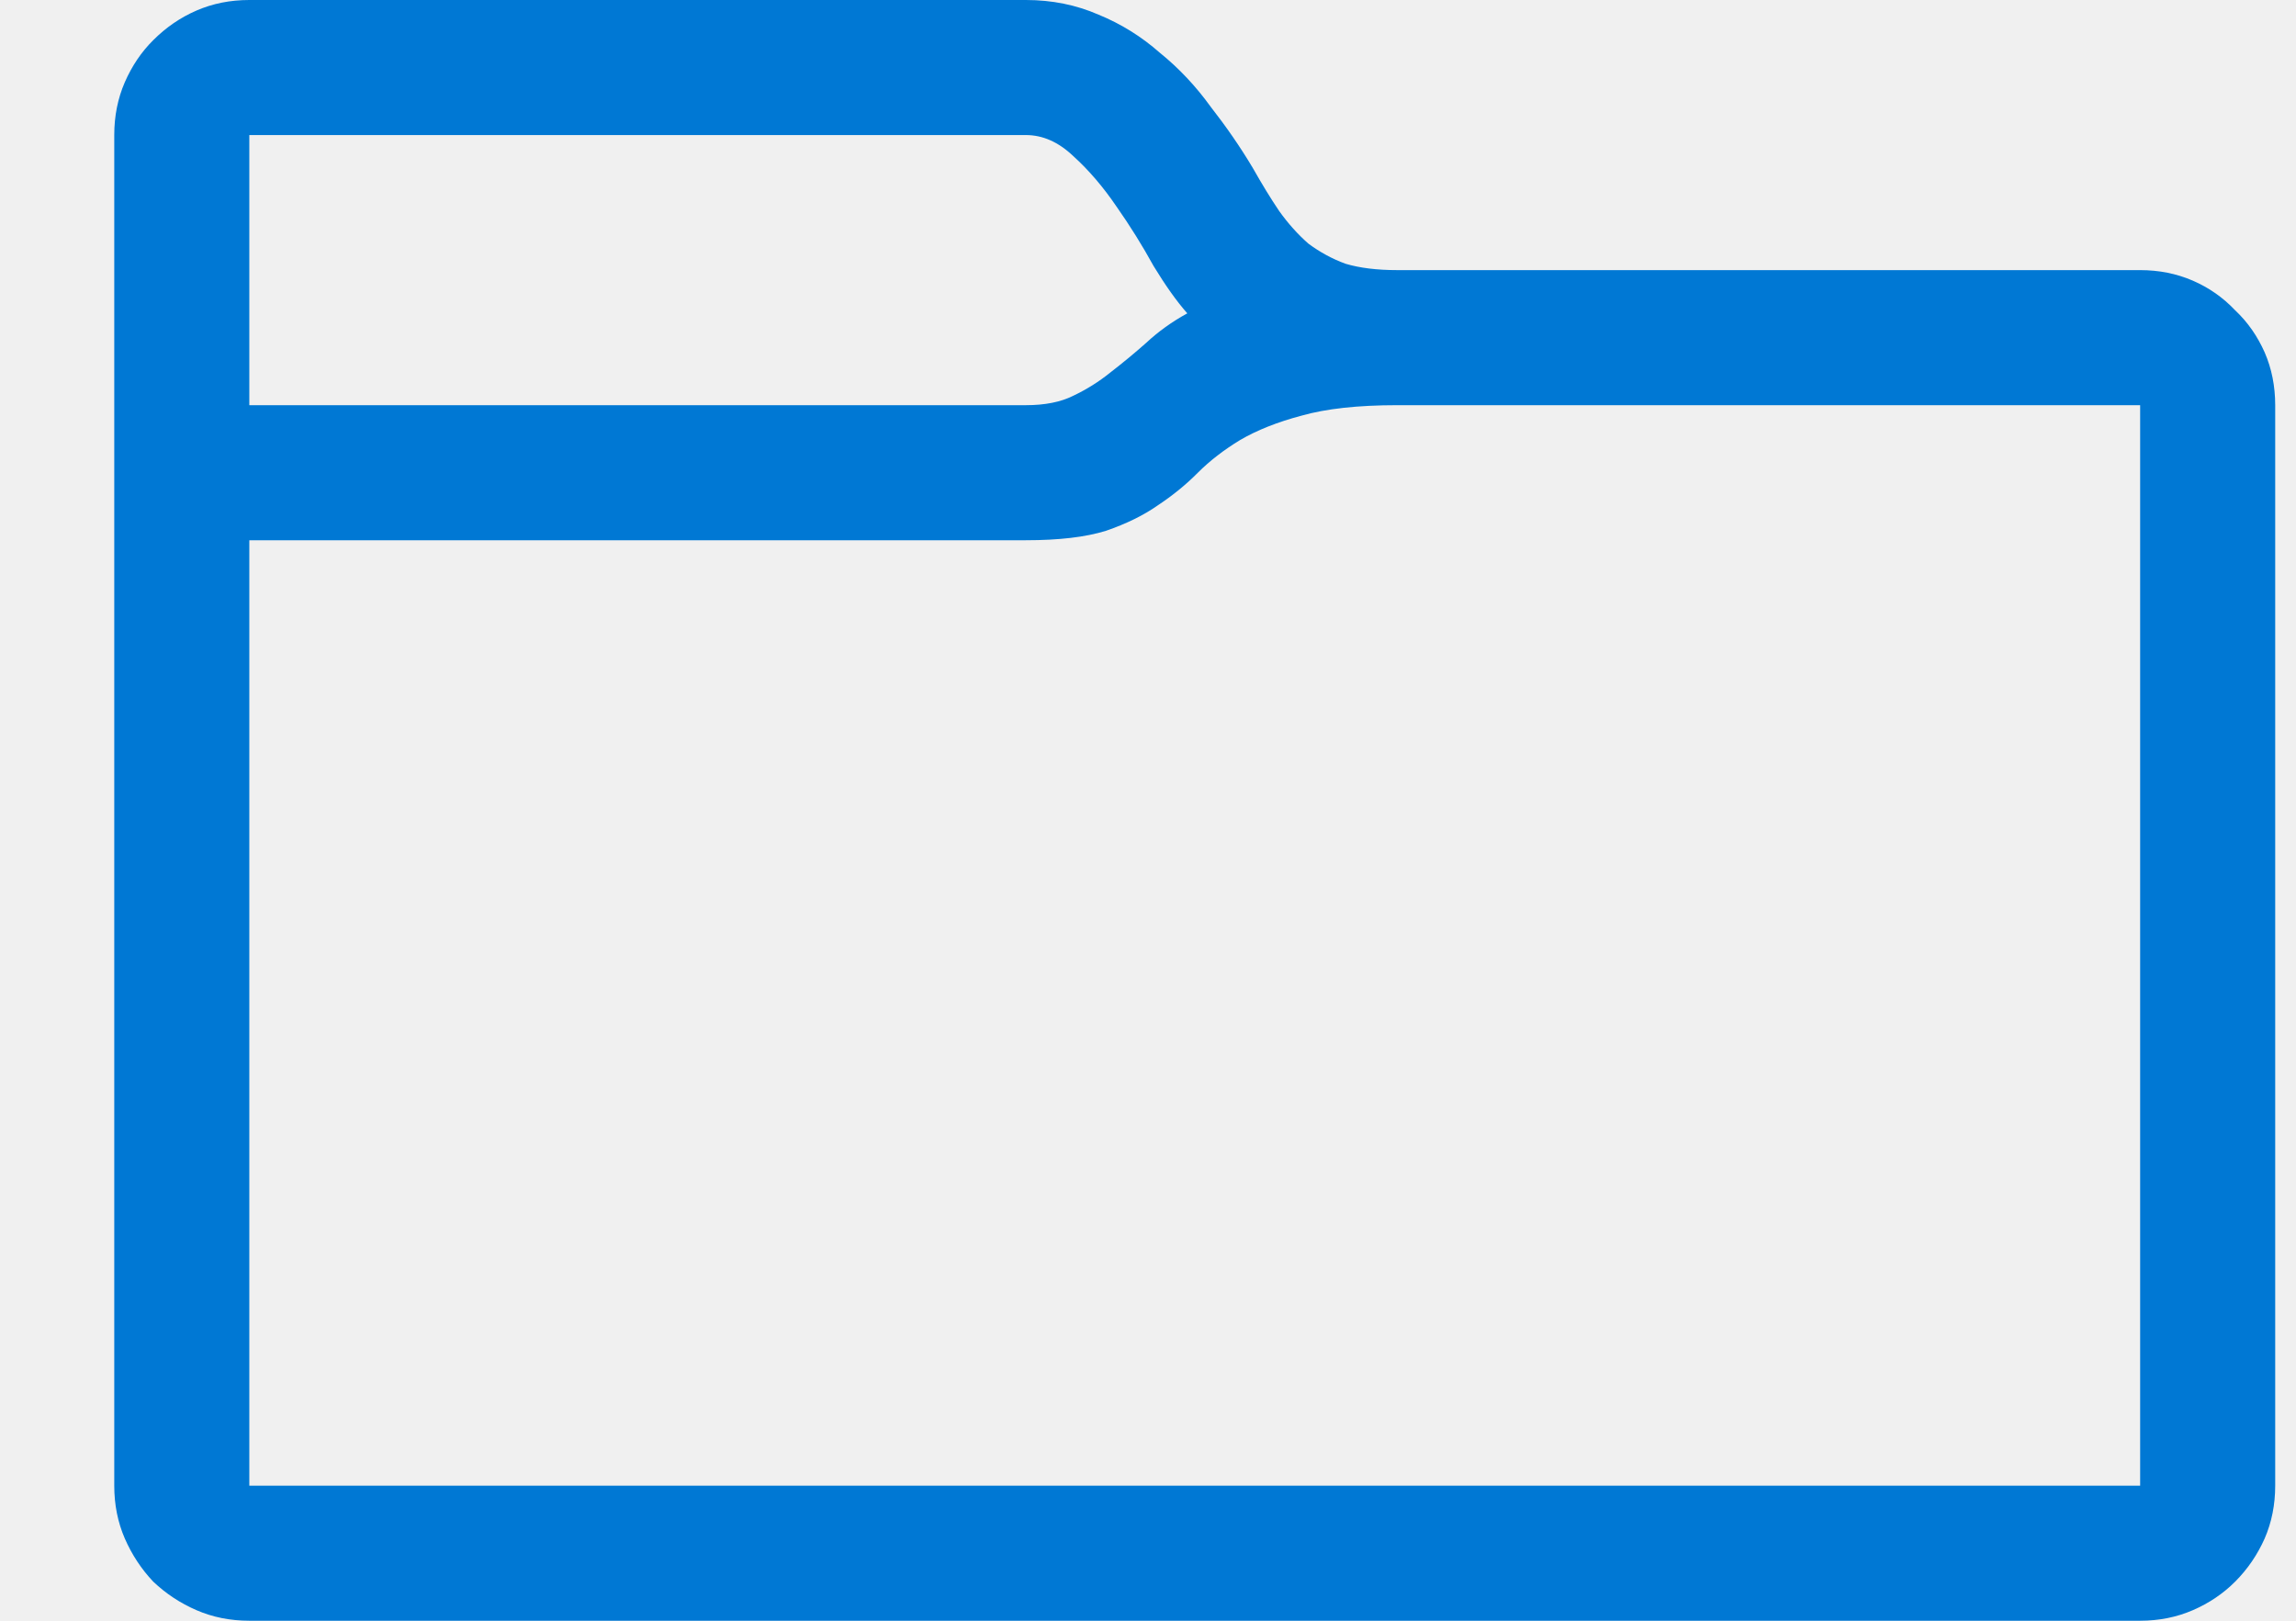
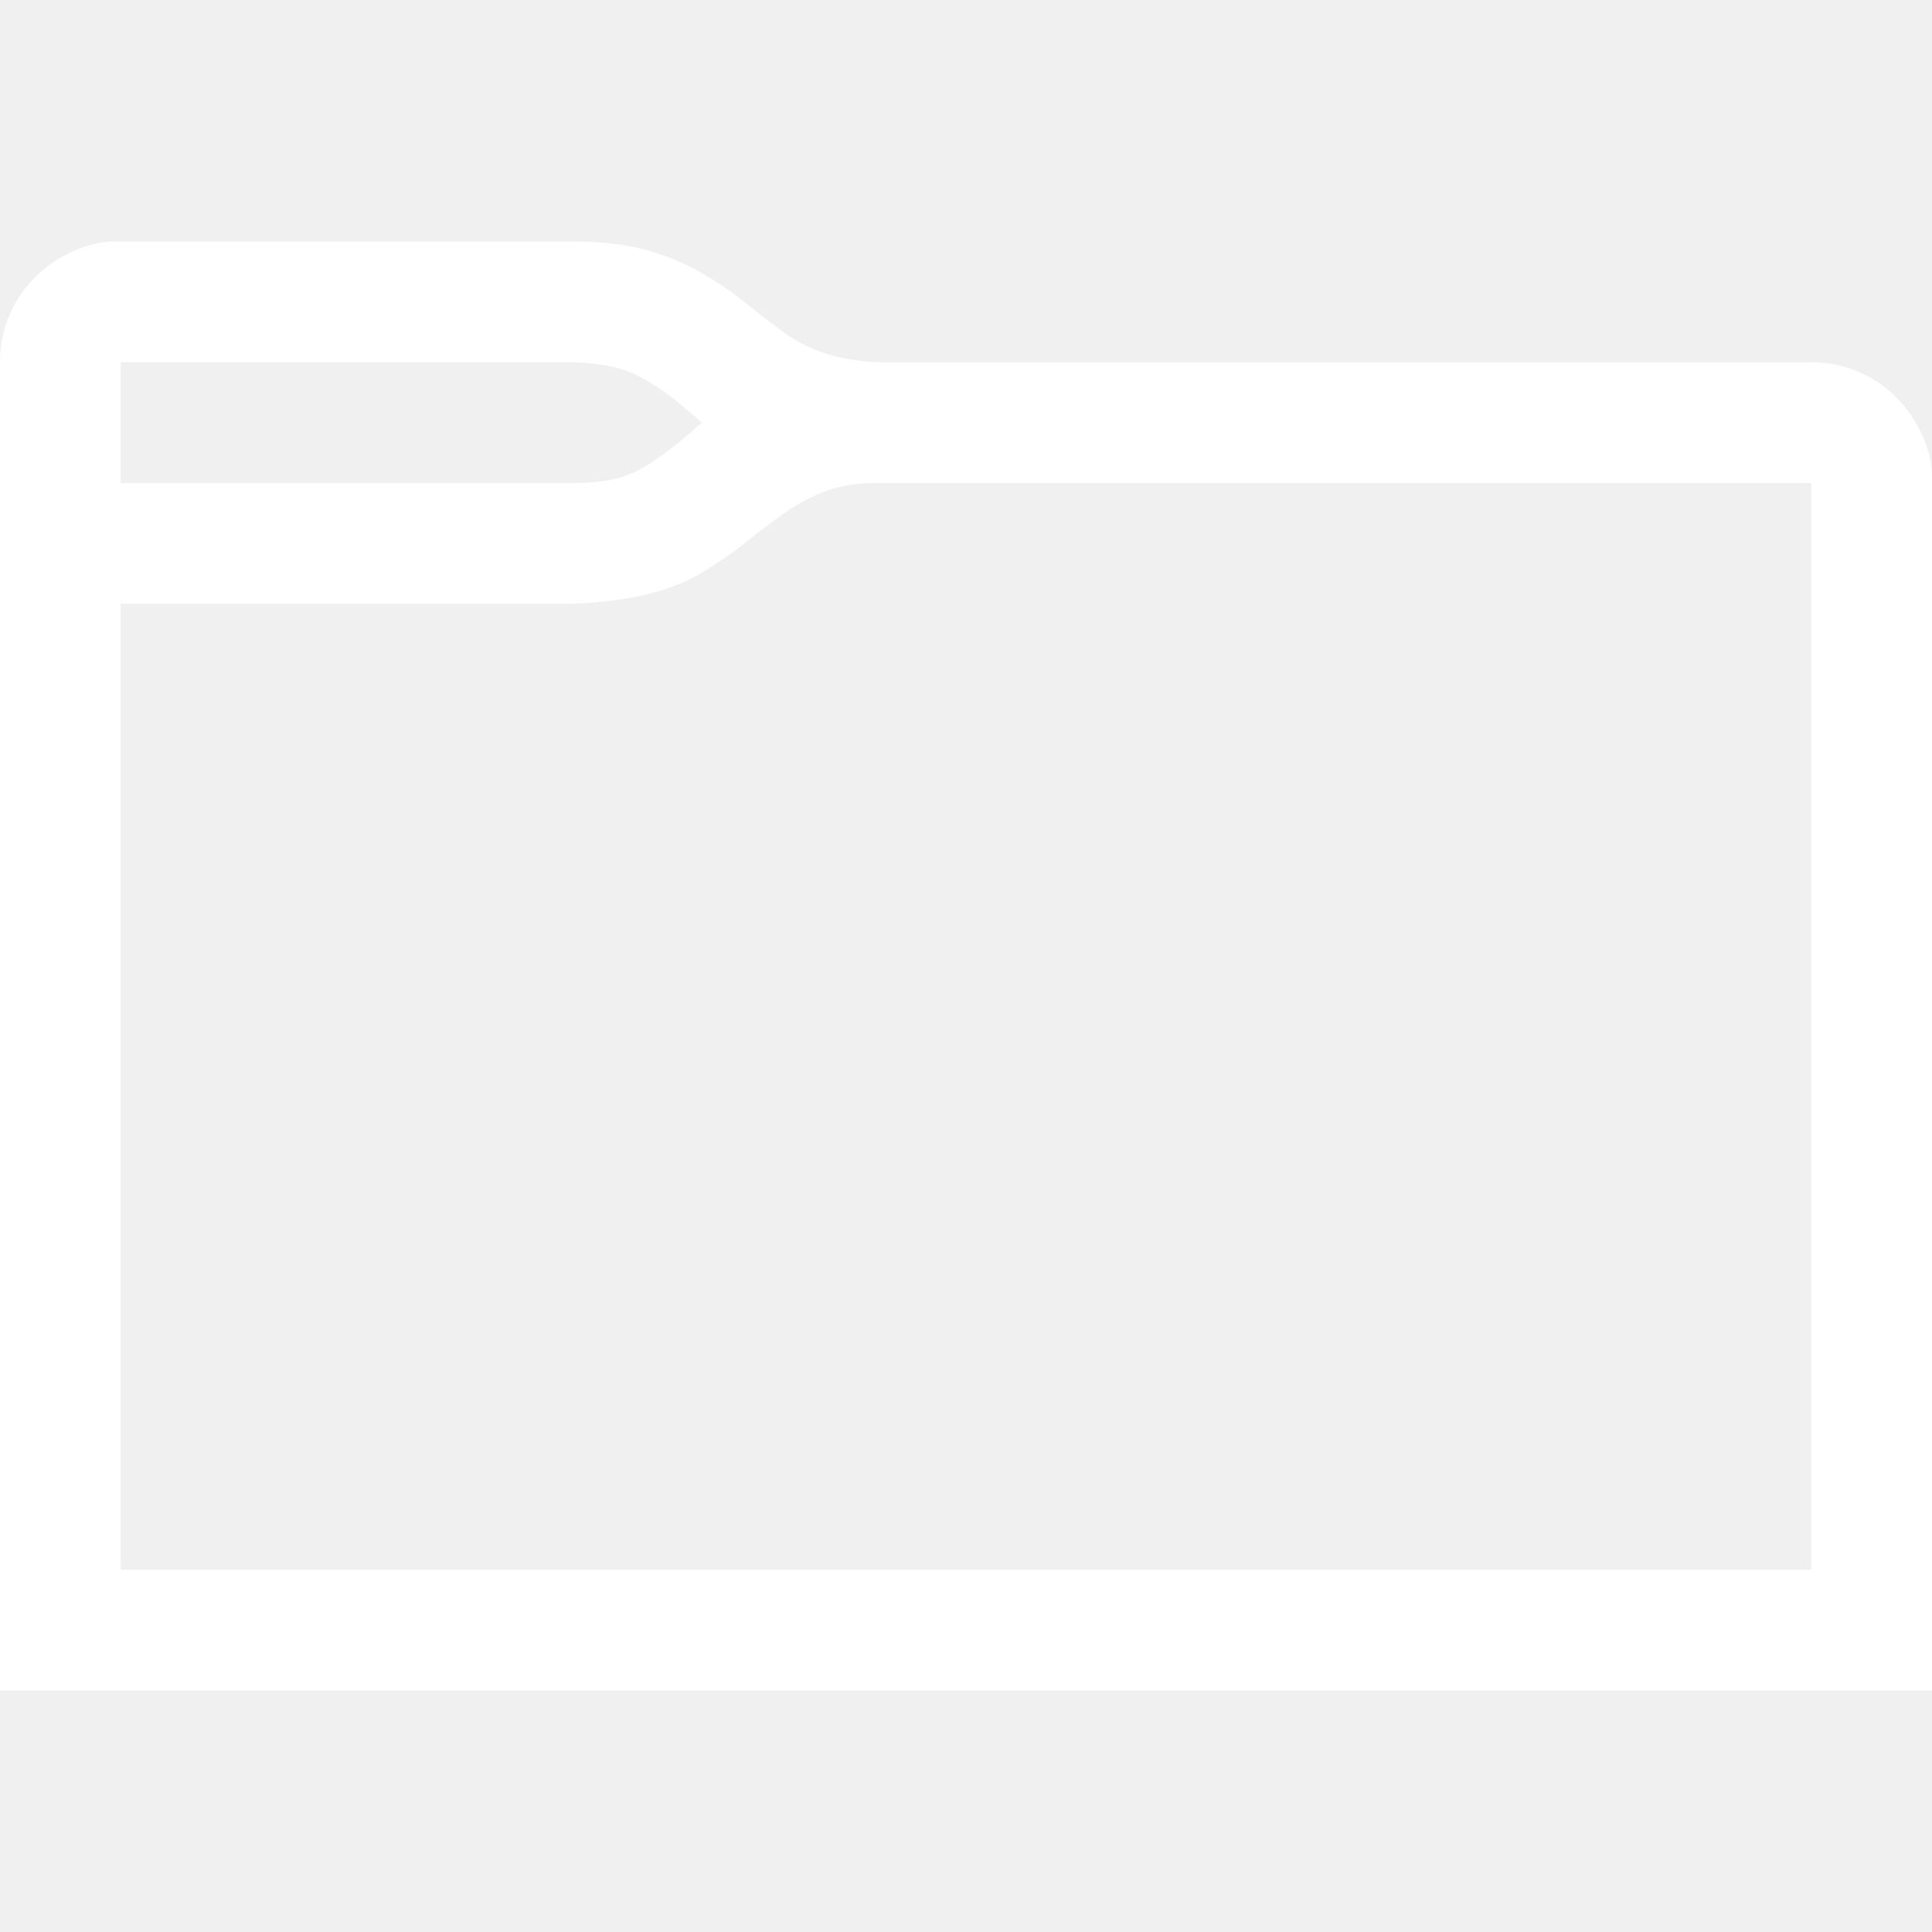
- <svg xmlns="http://www.w3.org/2000/svg" width="17" height="12" viewBox="0 0 17 12" fill="none">
-   <path d="M16.846 3V11C16.846 11.141 16.82 11.271 16.768 11.391C16.715 11.51 16.643 11.617 16.549 11.711C16.46 11.8 16.356 11.87 16.236 11.922C16.116 11.974 15.986 12 15.846 12H1.846C1.705 12 1.575 11.974 1.455 11.922C1.335 11.87 1.229 11.8 1.135 11.711C1.046 11.617 0.976 11.51 0.924 11.391C0.872 11.271 0.846 11.141 0.846 11V1C0.846 0.859 0.872 0.729 0.924 0.609C0.976 0.49 1.046 0.385 1.135 0.297C1.229 0.203 1.335 0.13 1.455 0.078C1.575 0.026 1.705 0 1.846 0H7.596C7.788 0 7.968 0.036 8.135 0.109C8.301 0.177 8.452 0.271 8.588 0.391C8.729 0.505 8.854 0.638 8.963 0.789C9.077 0.935 9.182 1.086 9.275 1.242C9.343 1.362 9.408 1.469 9.471 1.562C9.538 1.656 9.611 1.737 9.689 1.805C9.773 1.867 9.864 1.917 9.963 1.953C10.067 1.984 10.195 2 10.346 2H15.846C15.986 2 16.116 2.026 16.236 2.078C16.356 2.13 16.46 2.203 16.549 2.297C16.643 2.385 16.715 2.49 16.768 2.609C16.82 2.729 16.846 2.859 16.846 3ZM7.596 1H1.846V3H7.596C7.736 3 7.854 2.977 7.947 2.93C8.046 2.883 8.137 2.826 8.221 2.758C8.309 2.69 8.398 2.617 8.486 2.539C8.575 2.456 8.676 2.383 8.791 2.32C8.713 2.232 8.63 2.115 8.541 1.969C8.458 1.818 8.367 1.672 8.268 1.531C8.169 1.385 8.062 1.26 7.947 1.156C7.838 1.052 7.721 1 7.596 1ZM15.846 11V3H10.346C10.054 3 9.817 3.026 9.635 3.078C9.458 3.125 9.307 3.185 9.182 3.258C9.062 3.331 8.958 3.411 8.869 3.5C8.781 3.589 8.682 3.669 8.572 3.742C8.468 3.815 8.34 3.878 8.189 3.93C8.038 3.977 7.84 4 7.596 4H1.846V11H15.846Z" fill="#0078D4" />
+ <svg xmlns="http://www.w3.org/2000/svg" width="12" height="12" viewBox="0 0 12 12" fill="none">
+   <g clip-path="url(#clip0)">
+     <path d="M3.562 1.5C3.738 1.5 3.889 1.518 4.014 1.553C4.139 1.588 4.252 1.635 4.354 1.693C4.455 1.752 4.545 1.812 4.623 1.875C4.701 1.938 4.779 1.998 4.857 2.057C4.936 2.115 5.021 2.16 5.115 2.191C5.209 2.223 5.316 2.242 5.438 2.25H11.25C11.355 2.25 11.453 2.27 11.543 2.309C11.633 2.348 11.711 2.4 11.777 2.467C11.844 2.533 11.898 2.613 11.941 2.707C11.984 2.801 12.004 2.898 12 3V10.5H0V2.25C0 2.145 0.02 2.047 0.059 1.957C0.098 1.867 0.15 1.789 0.217 1.723C0.283 1.656 0.363 1.602 0.457 1.559C0.551 1.516 0.648 1.496 0.75 1.5H3.562ZM0.75 2.25V3H3.562C3.656 3 3.738 2.992 3.809 2.977C3.879 2.961 3.943 2.936 4.002 2.9C4.061 2.865 4.117 2.826 4.172 2.783C4.227 2.74 4.289 2.688 4.359 2.625C4.293 2.566 4.232 2.516 4.178 2.473C4.123 2.43 4.064 2.391 4.002 2.355C3.939 2.32 3.875 2.295 3.809 2.279C3.742 2.264 3.66 2.254 3.562 2.25H0.75ZM11.25 3H5.438C5.316 3 5.211 3.018 5.121 3.053C5.031 3.088 4.945 3.135 4.863 3.193C4.781 3.252 4.701 3.312 4.623 3.375C4.545 3.438 4.457 3.498 4.359 3.557C4.262 3.615 4.148 3.66 4.02 3.691C3.891 3.723 3.738 3.742 3.562 3.75H0.75V9.75H11.25V3Z" fill="white" />
+   </g>
+   <defs>
+     <clipPath id="clip0">
+       <rect width="12" height="12" fill="white" />
+     </clipPath>
+   </defs>
</svg>
